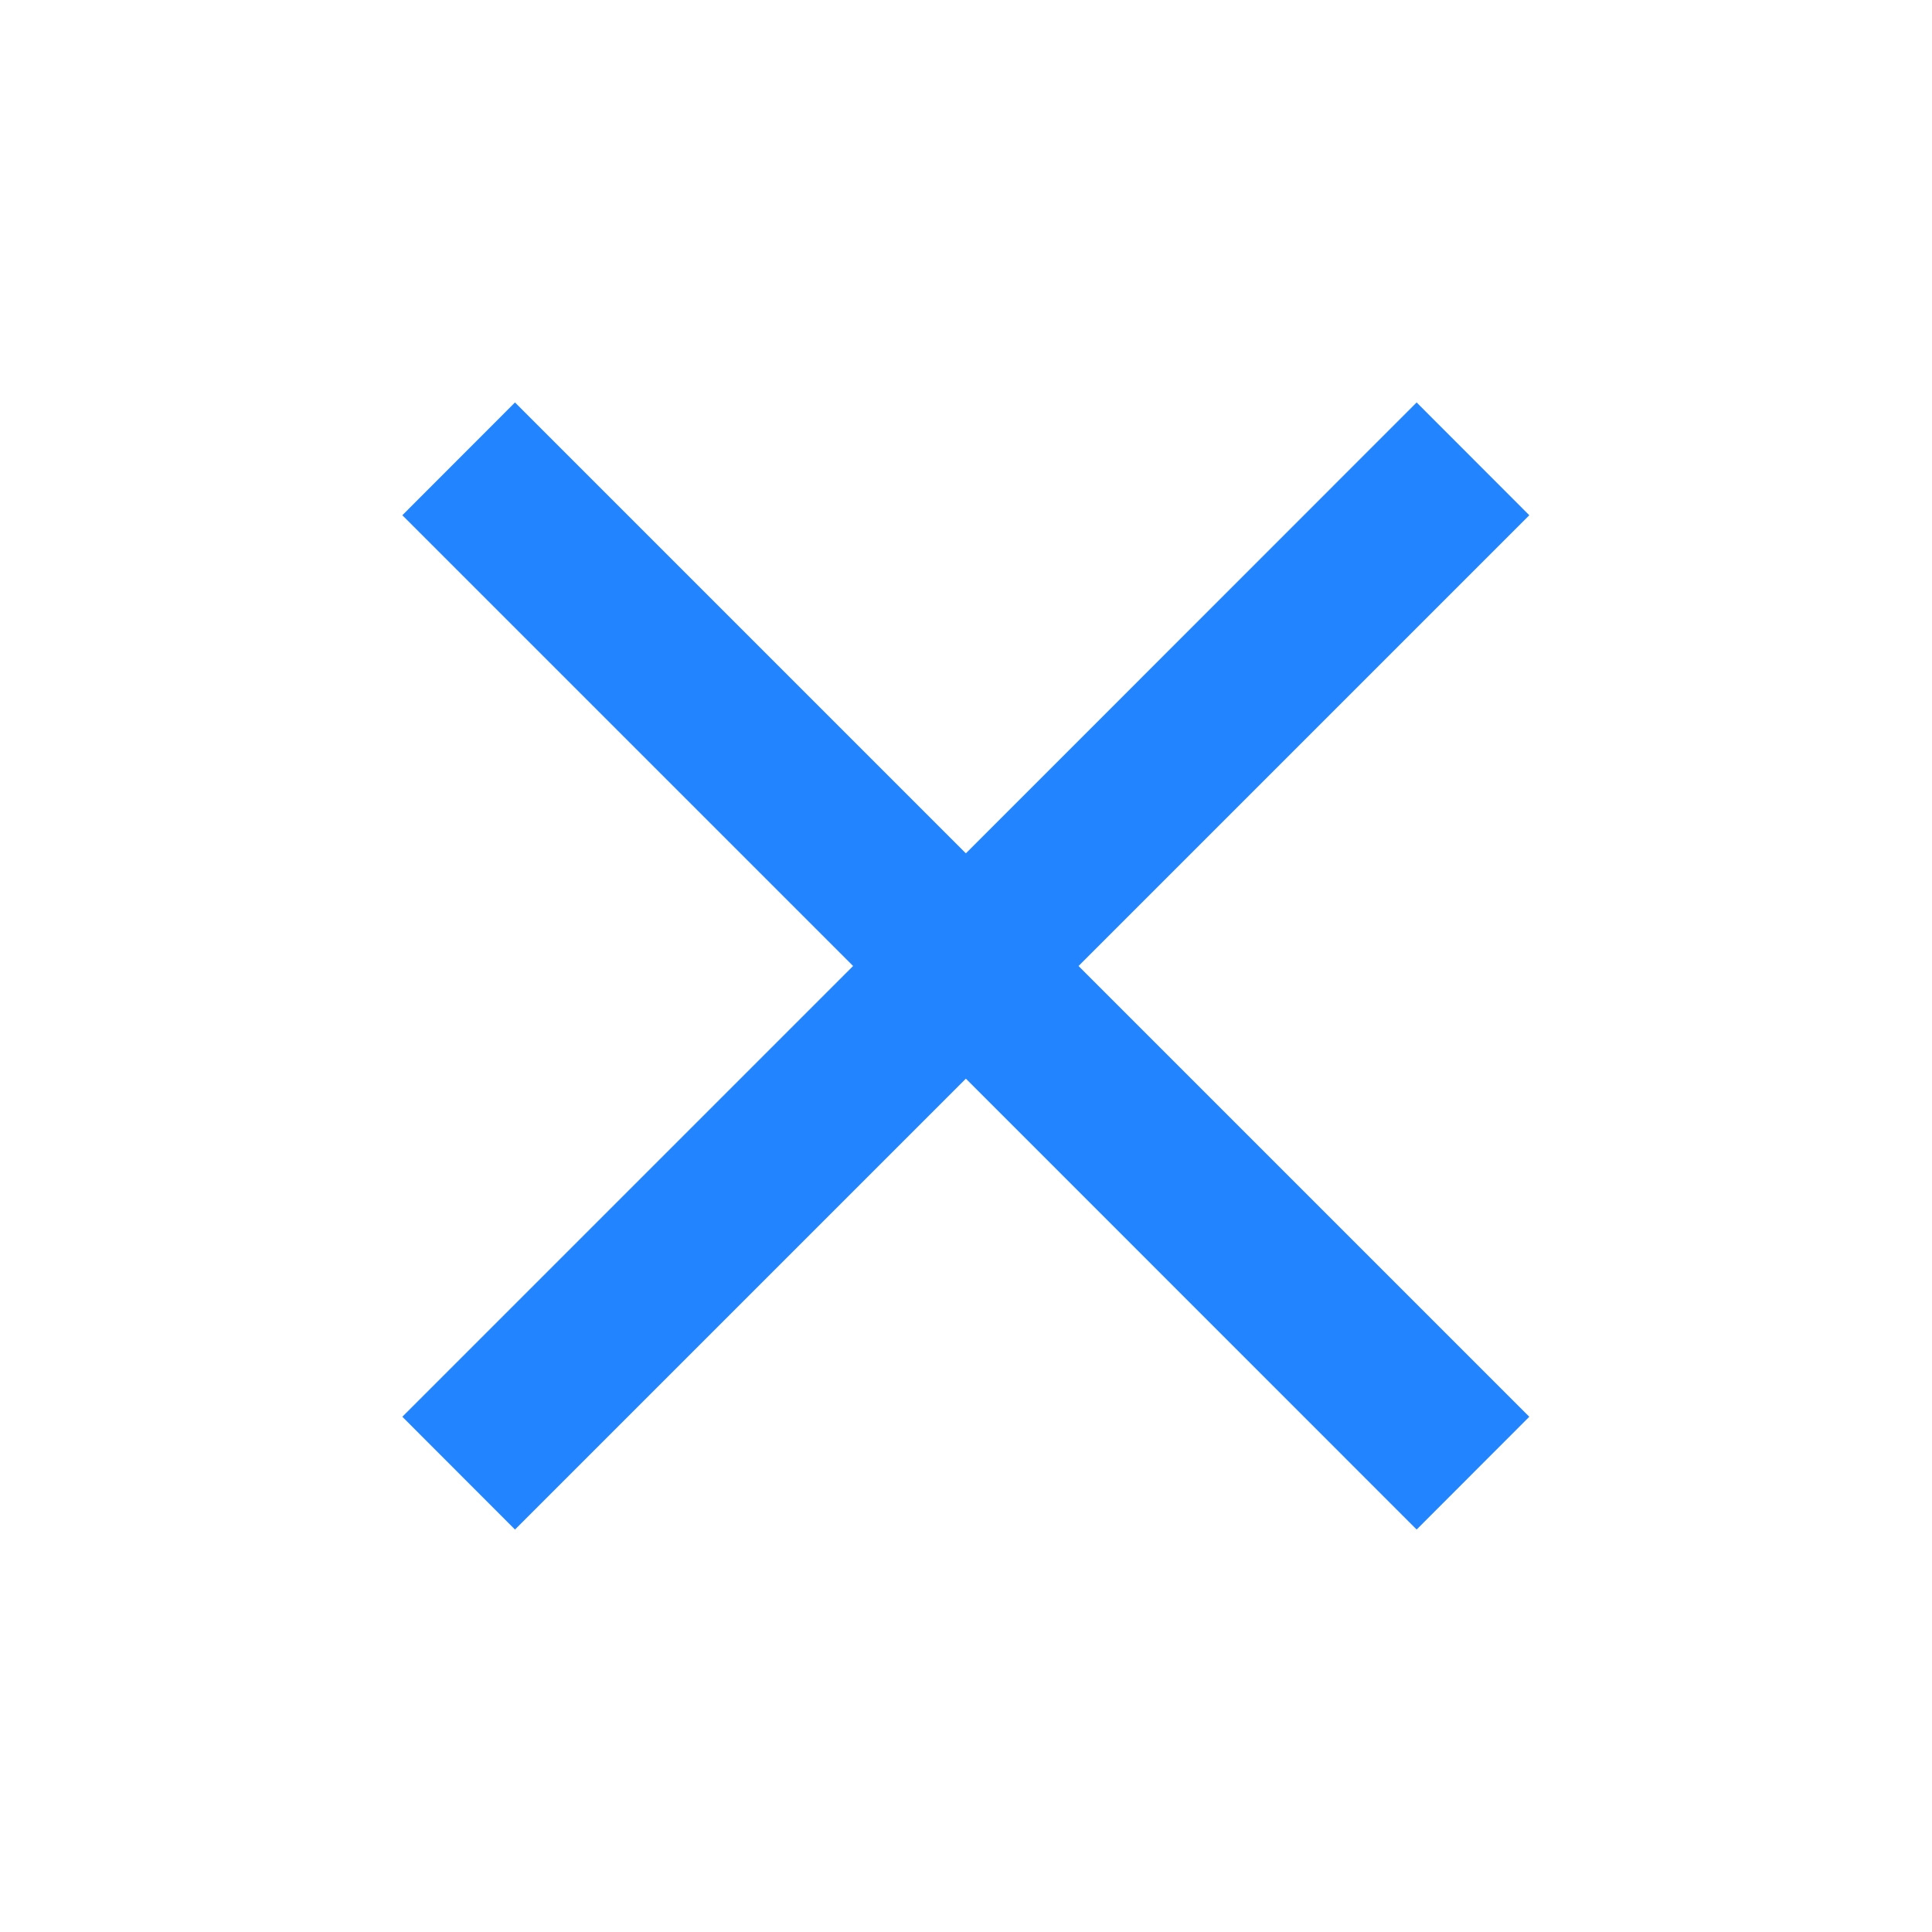
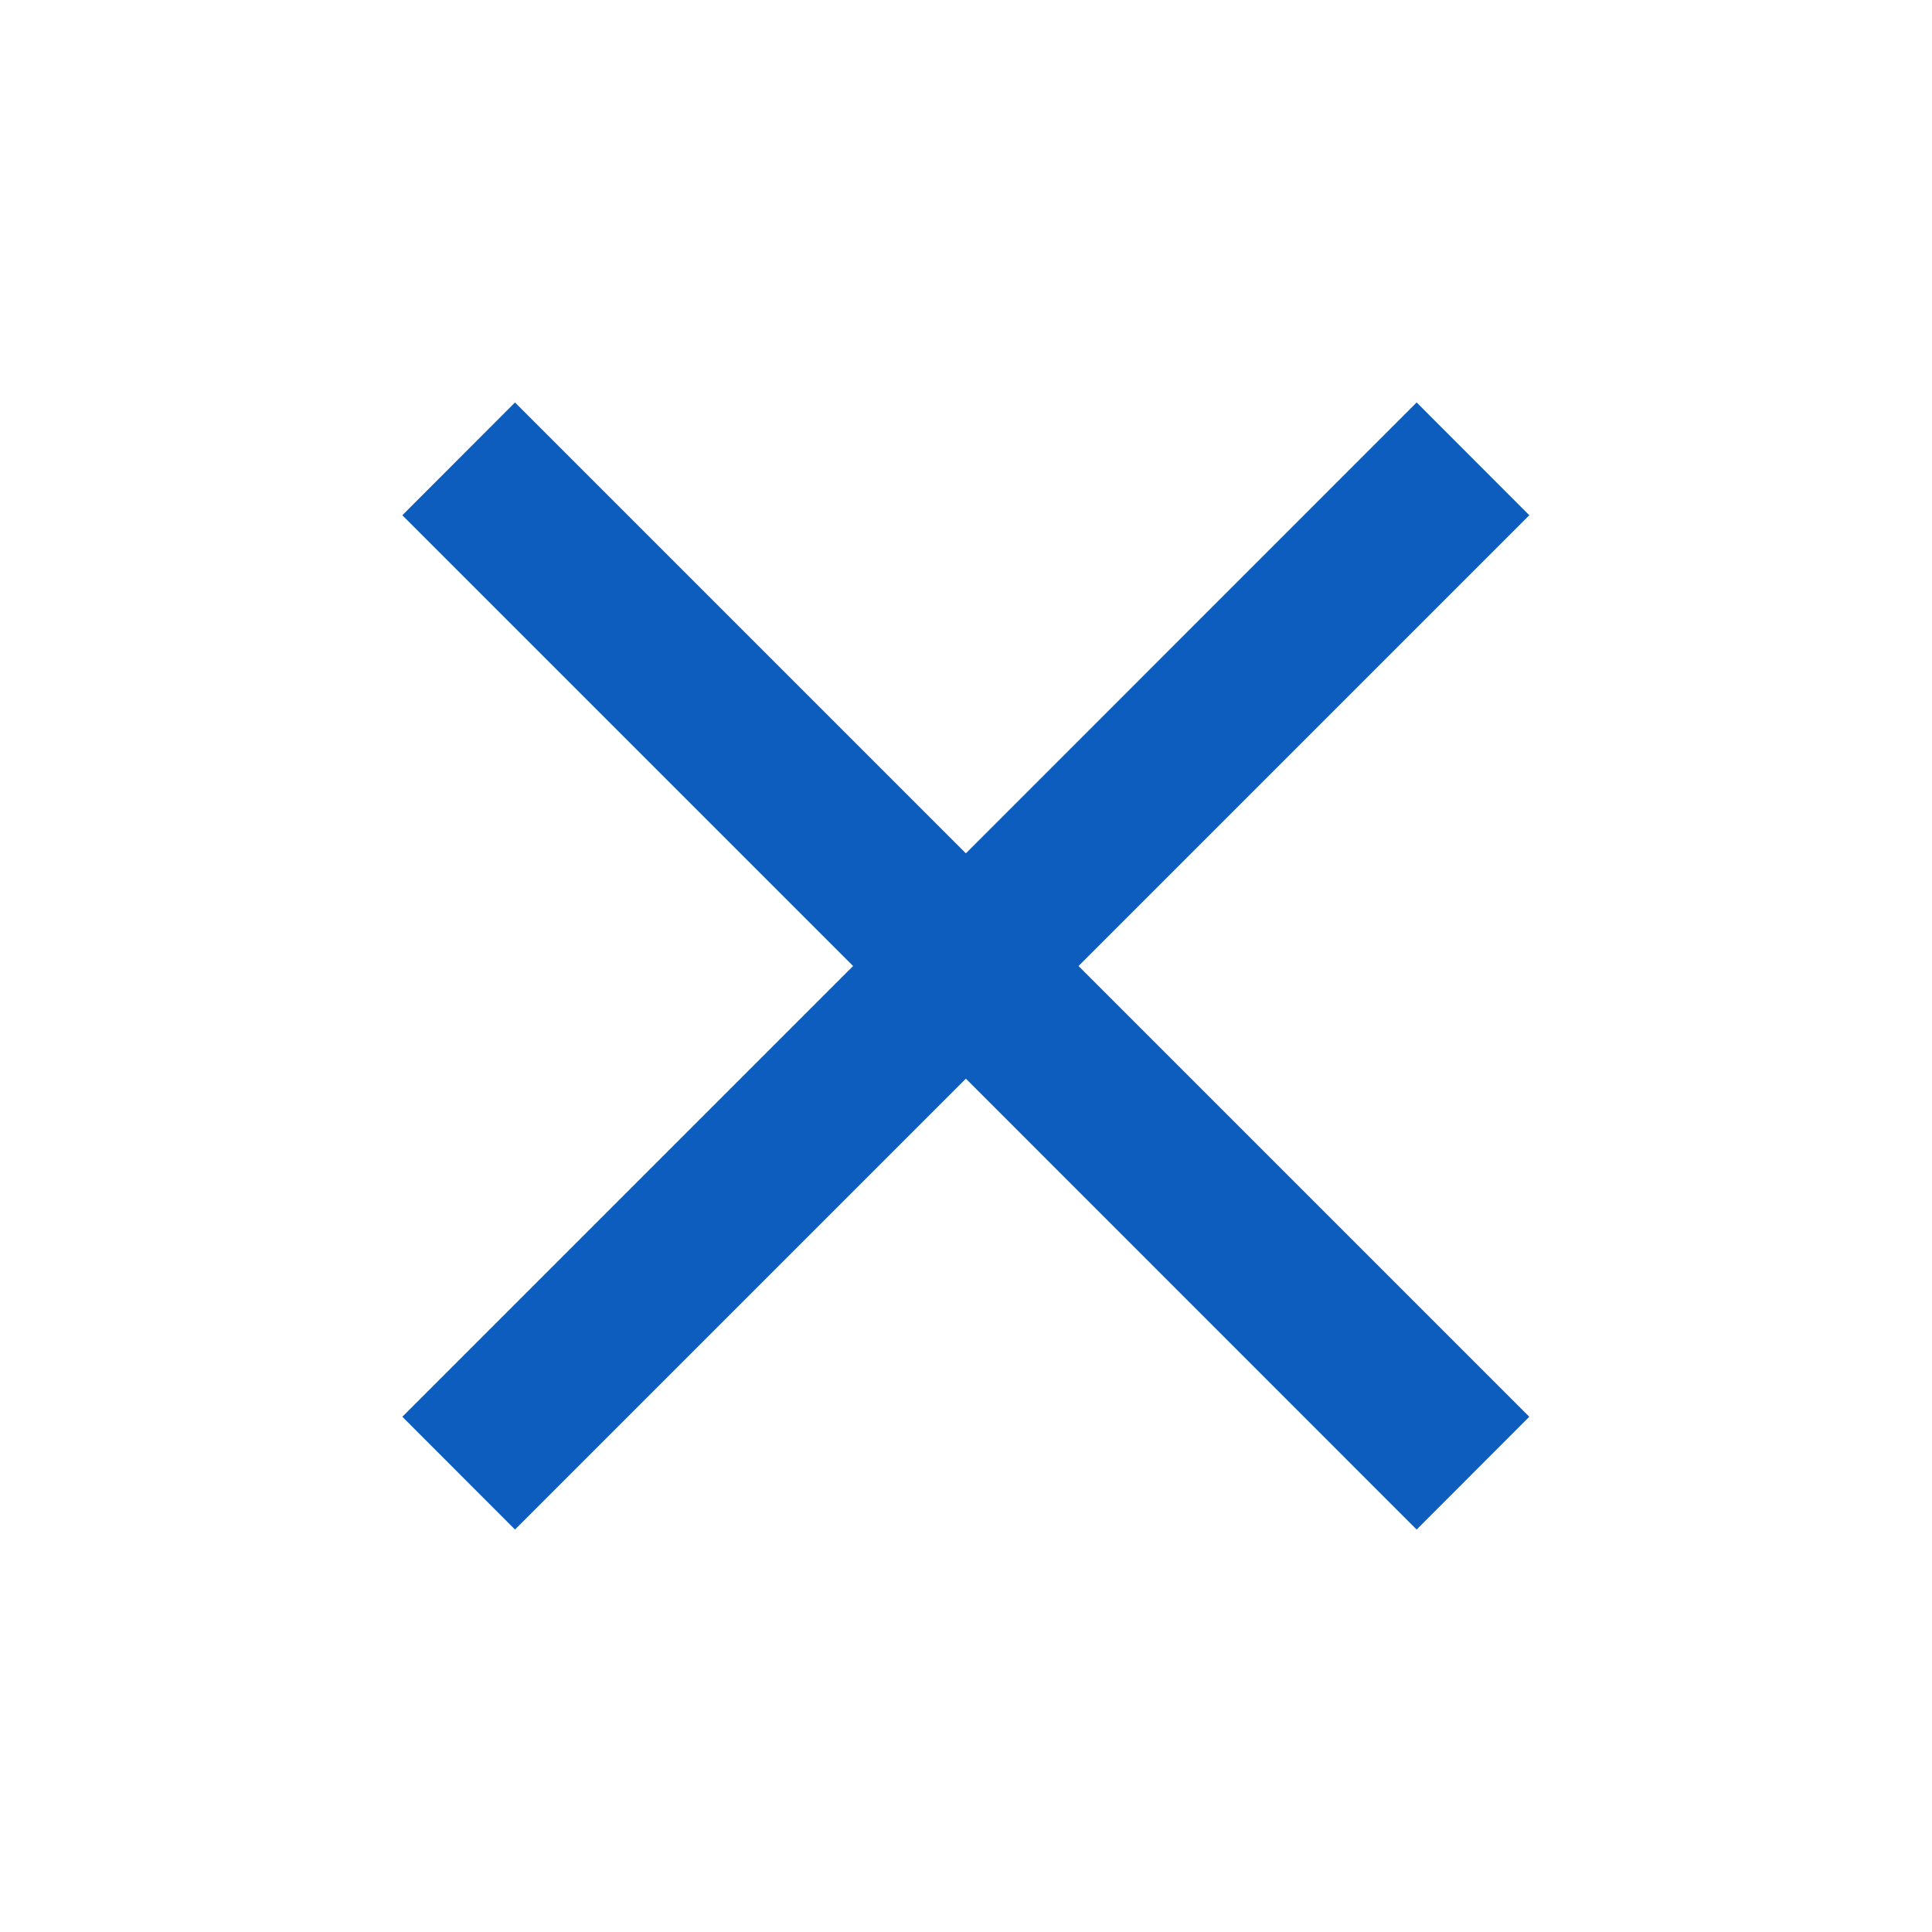
<svg xmlns="http://www.w3.org/2000/svg" width="16" height="16" viewBox="0 0 16 16" fill="none">
  <mask id="mask0_4832_44482" style="mask-type:alpha" maskUnits="userSpaceOnUse" x="0" y="0" width="16" height="16">
    <rect width="16" height="16" fill="#D9D9D9" />
  </mask>
  <g mask="url(#mask0_4832_44482)">
-     <path d="M4.265 12.667L3.332 11.733L7.065 8L3.332 4.267L4.265 3.333L7.999 7.067L11.732 3.333L12.665 4.267L8.932 8L12.665 11.733L11.732 12.667L7.999 8.933L4.265 12.667Z" fill="#2285FF" />
+     <path d="M4.265 12.667L3.332 11.733L7.065 8L3.332 4.267L4.265 3.333L7.999 7.067L11.732 3.333L12.665 4.267L8.932 8L12.665 11.733L11.732 12.667L7.999 8.933L4.265 12.667Z" fill="#0D5DBF" />
  </g>
</svg>
